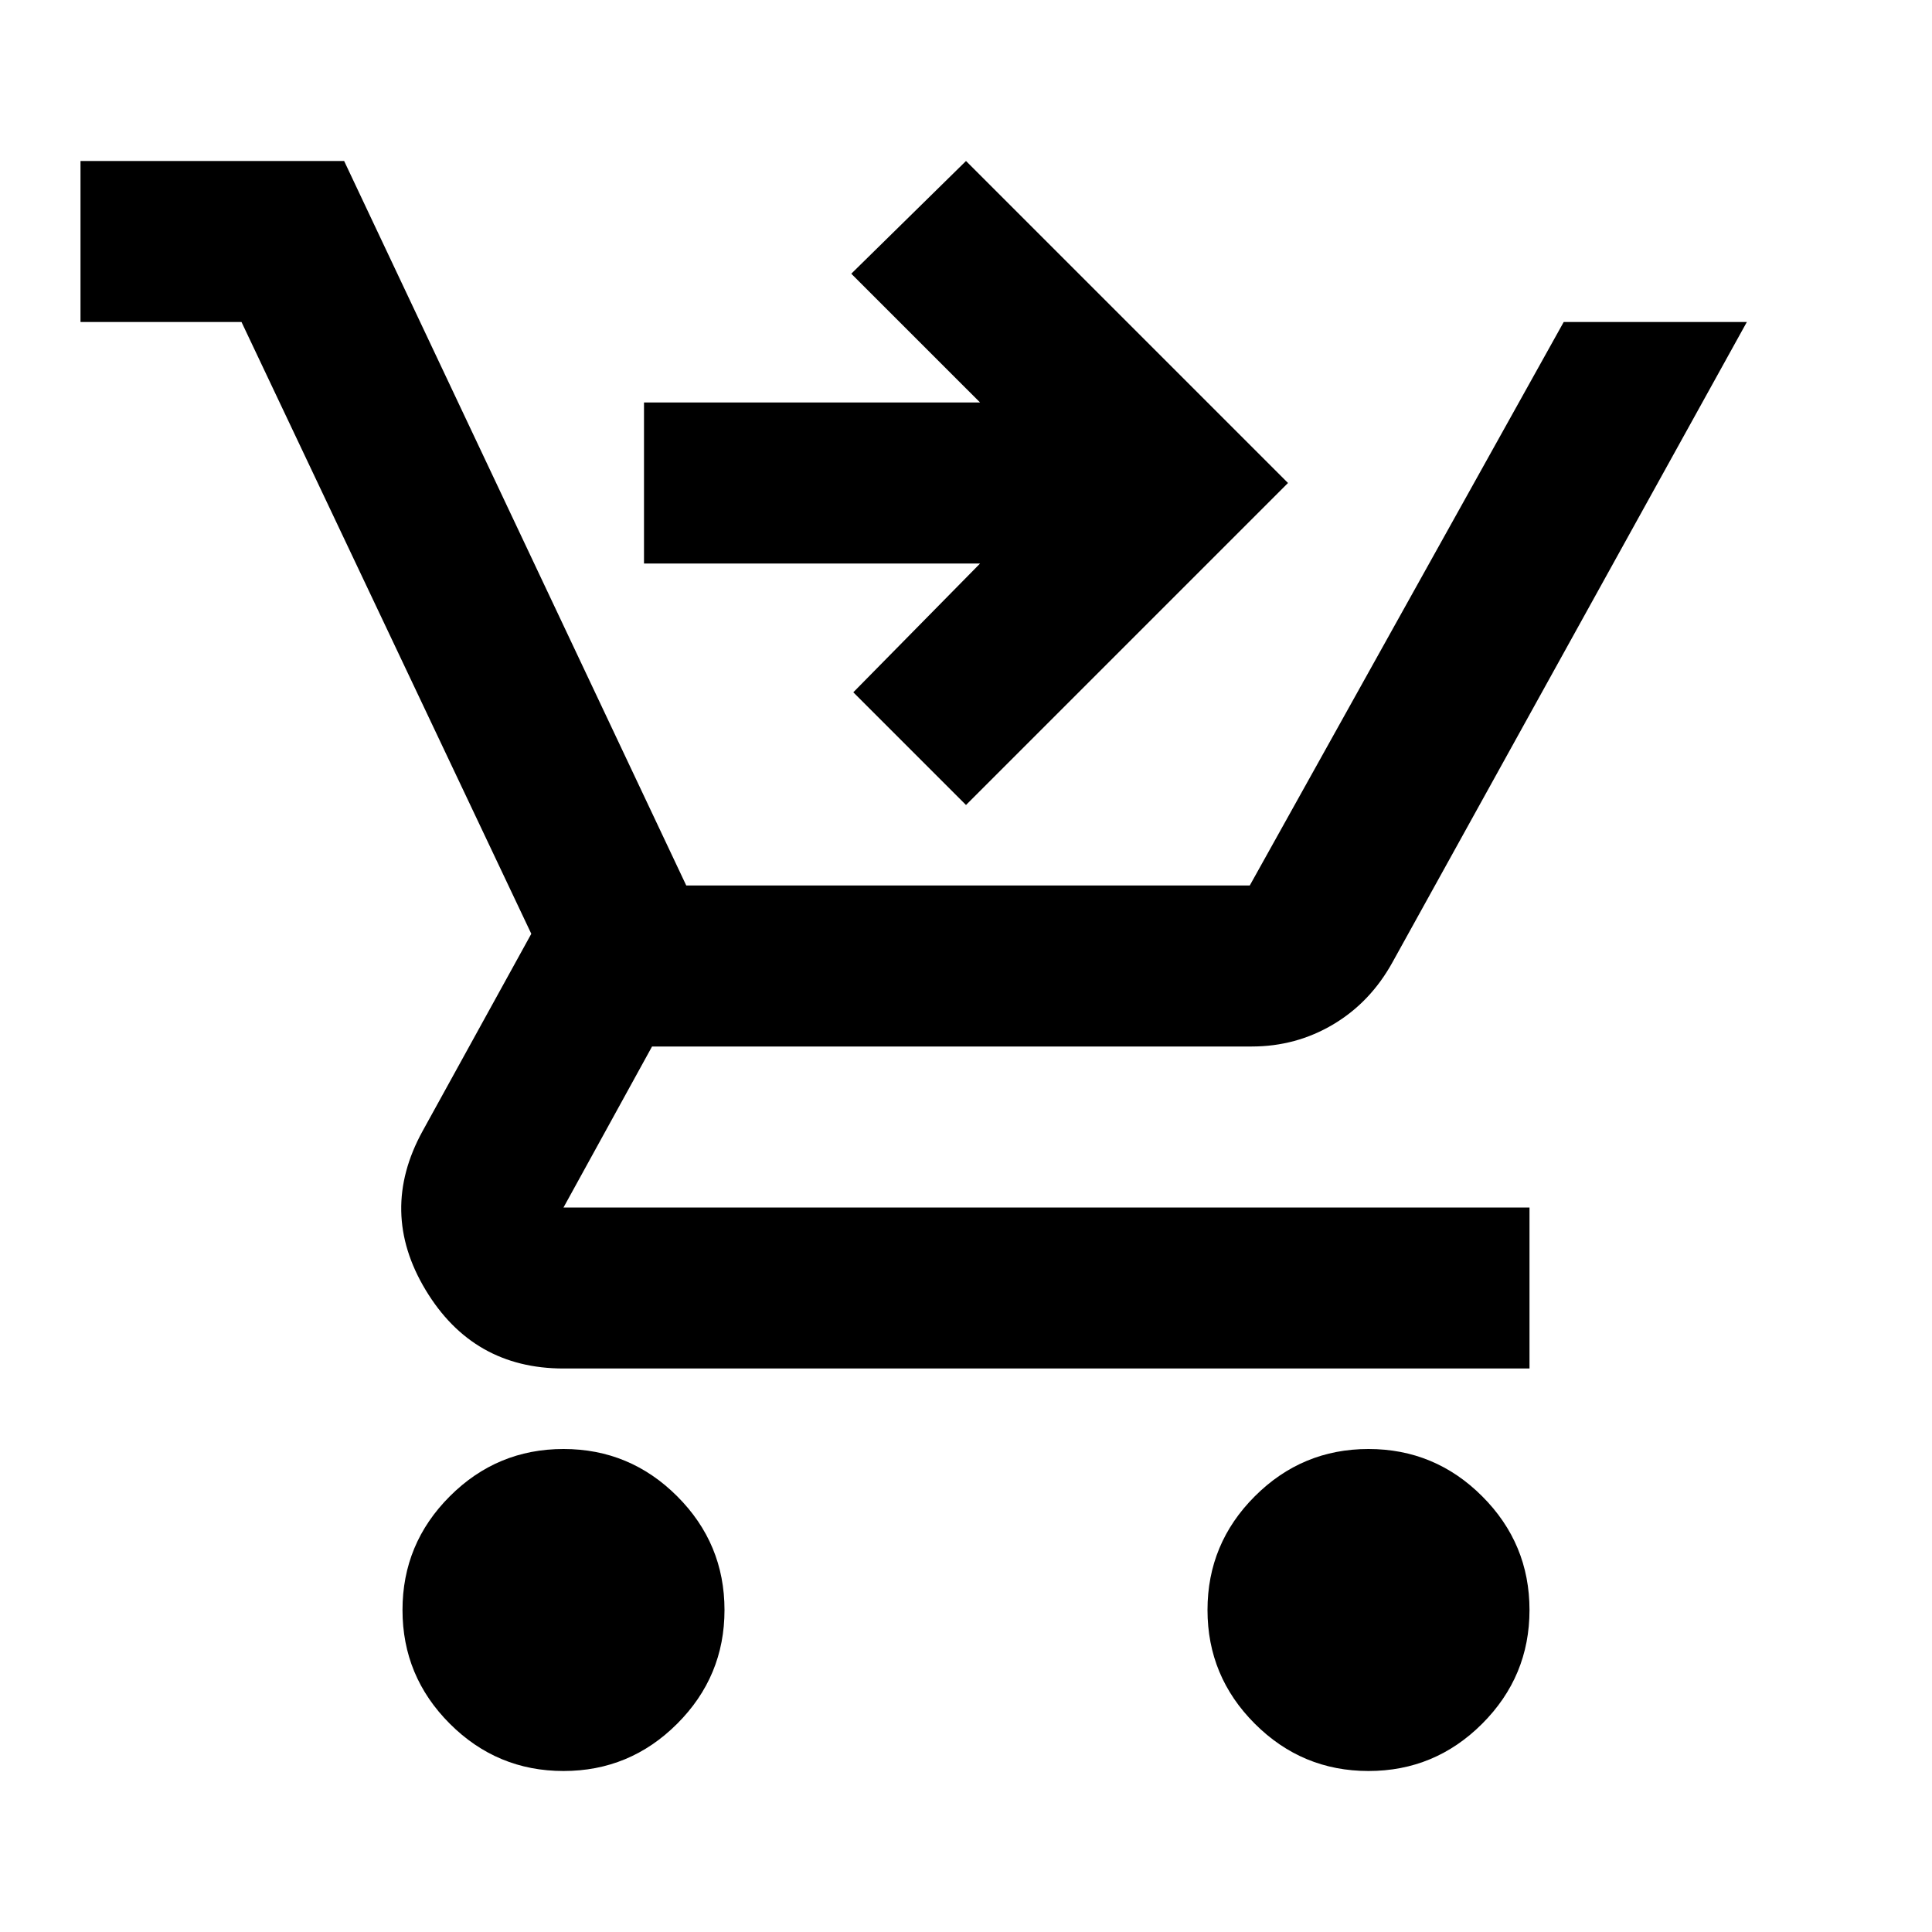
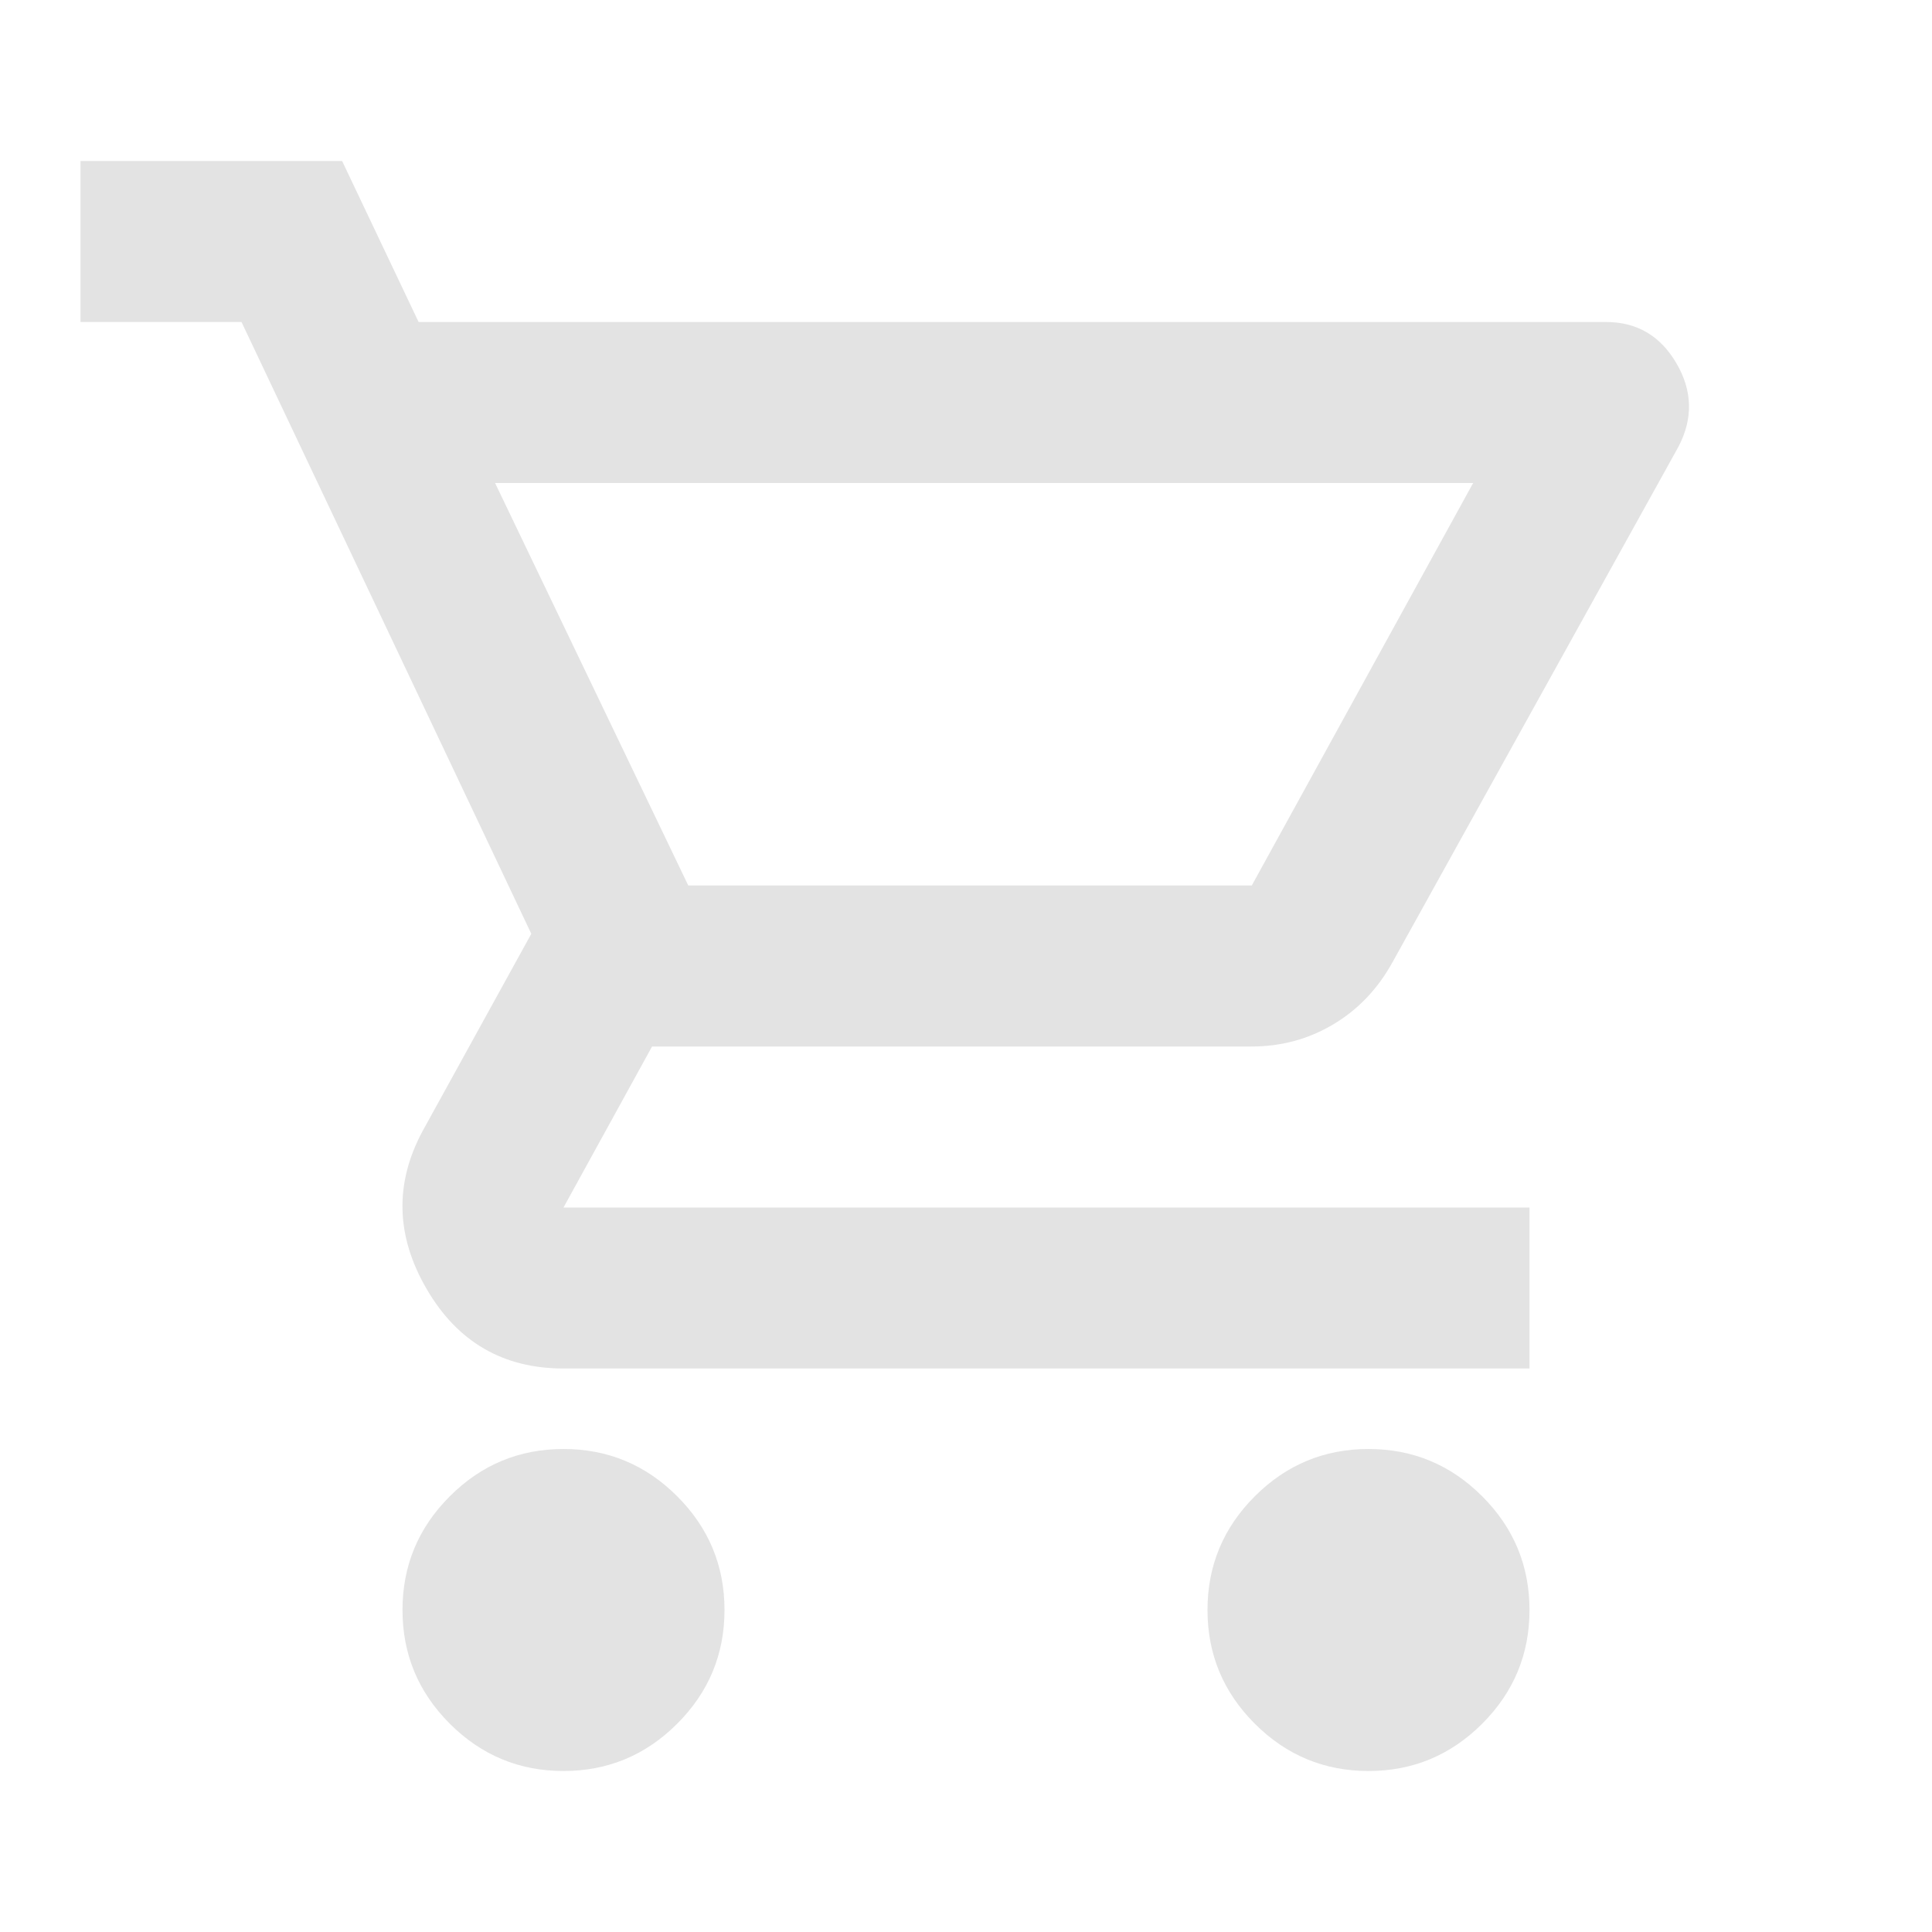
- <svg xmlns="http://www.w3.org/2000/svg" height="24px" viewBox="0 -960 960 960" width="24px" fill="#000000">
-   <path d="m480-560-56-56 63-64H320v-80h167l-64-64 57-56 160 160-160 160ZM280-80q-33 0-56.5-23.5T200-160q0-33 23.5-56.5T280-240q33 0 56.5 23.5T360-160q0 33-23.5 56.5T280-80Zm400 0q-33 0-56.5-23.5T600-160q0-33 23.5-56.5T680-240q33 0 56.5 23.5T760-160q0 33-23.5 56.5T680-80ZM40-800v-80h131l170 360h280l156-280h91L692-482q-11 20-29.5 31T622-440H324l-44 80h480v80H280q-45 0-68.5-39t-1.5-79l54-98-144-304H40Z" />
+ <svg xmlns="http://www.w3.org/2000/svg" height="24px" viewBox="0 -960 960 960" width="24px" fill="#e3e3e3">
+   <path d="M223.5-103.5Q200-127 200-160t23.5-56.5Q247-240 280-240t56.5 23.5Q360-193 360-160t-23.5 56.5Q313-80 280-80t-56.5-23.5Zm400 0Q600-127 600-160t23.5-56.5Q647-240 680-240t56.5 23.5Q760-193 760-160t-23.5 56.5Q713-80 680-80t-56.5-23.5ZM246-720l96 200h280l110-200H246Zm-38-80h590q23 0 35 20.5t1 41.5L692-482q-11 20-29.5 31T622-440H324l-44 80h480v80H280q-45 0-68-39.5t-2-78.5l54-98-144-304H40v-80h130l38 80Zm134 280h280-280Z" />
</svg>
